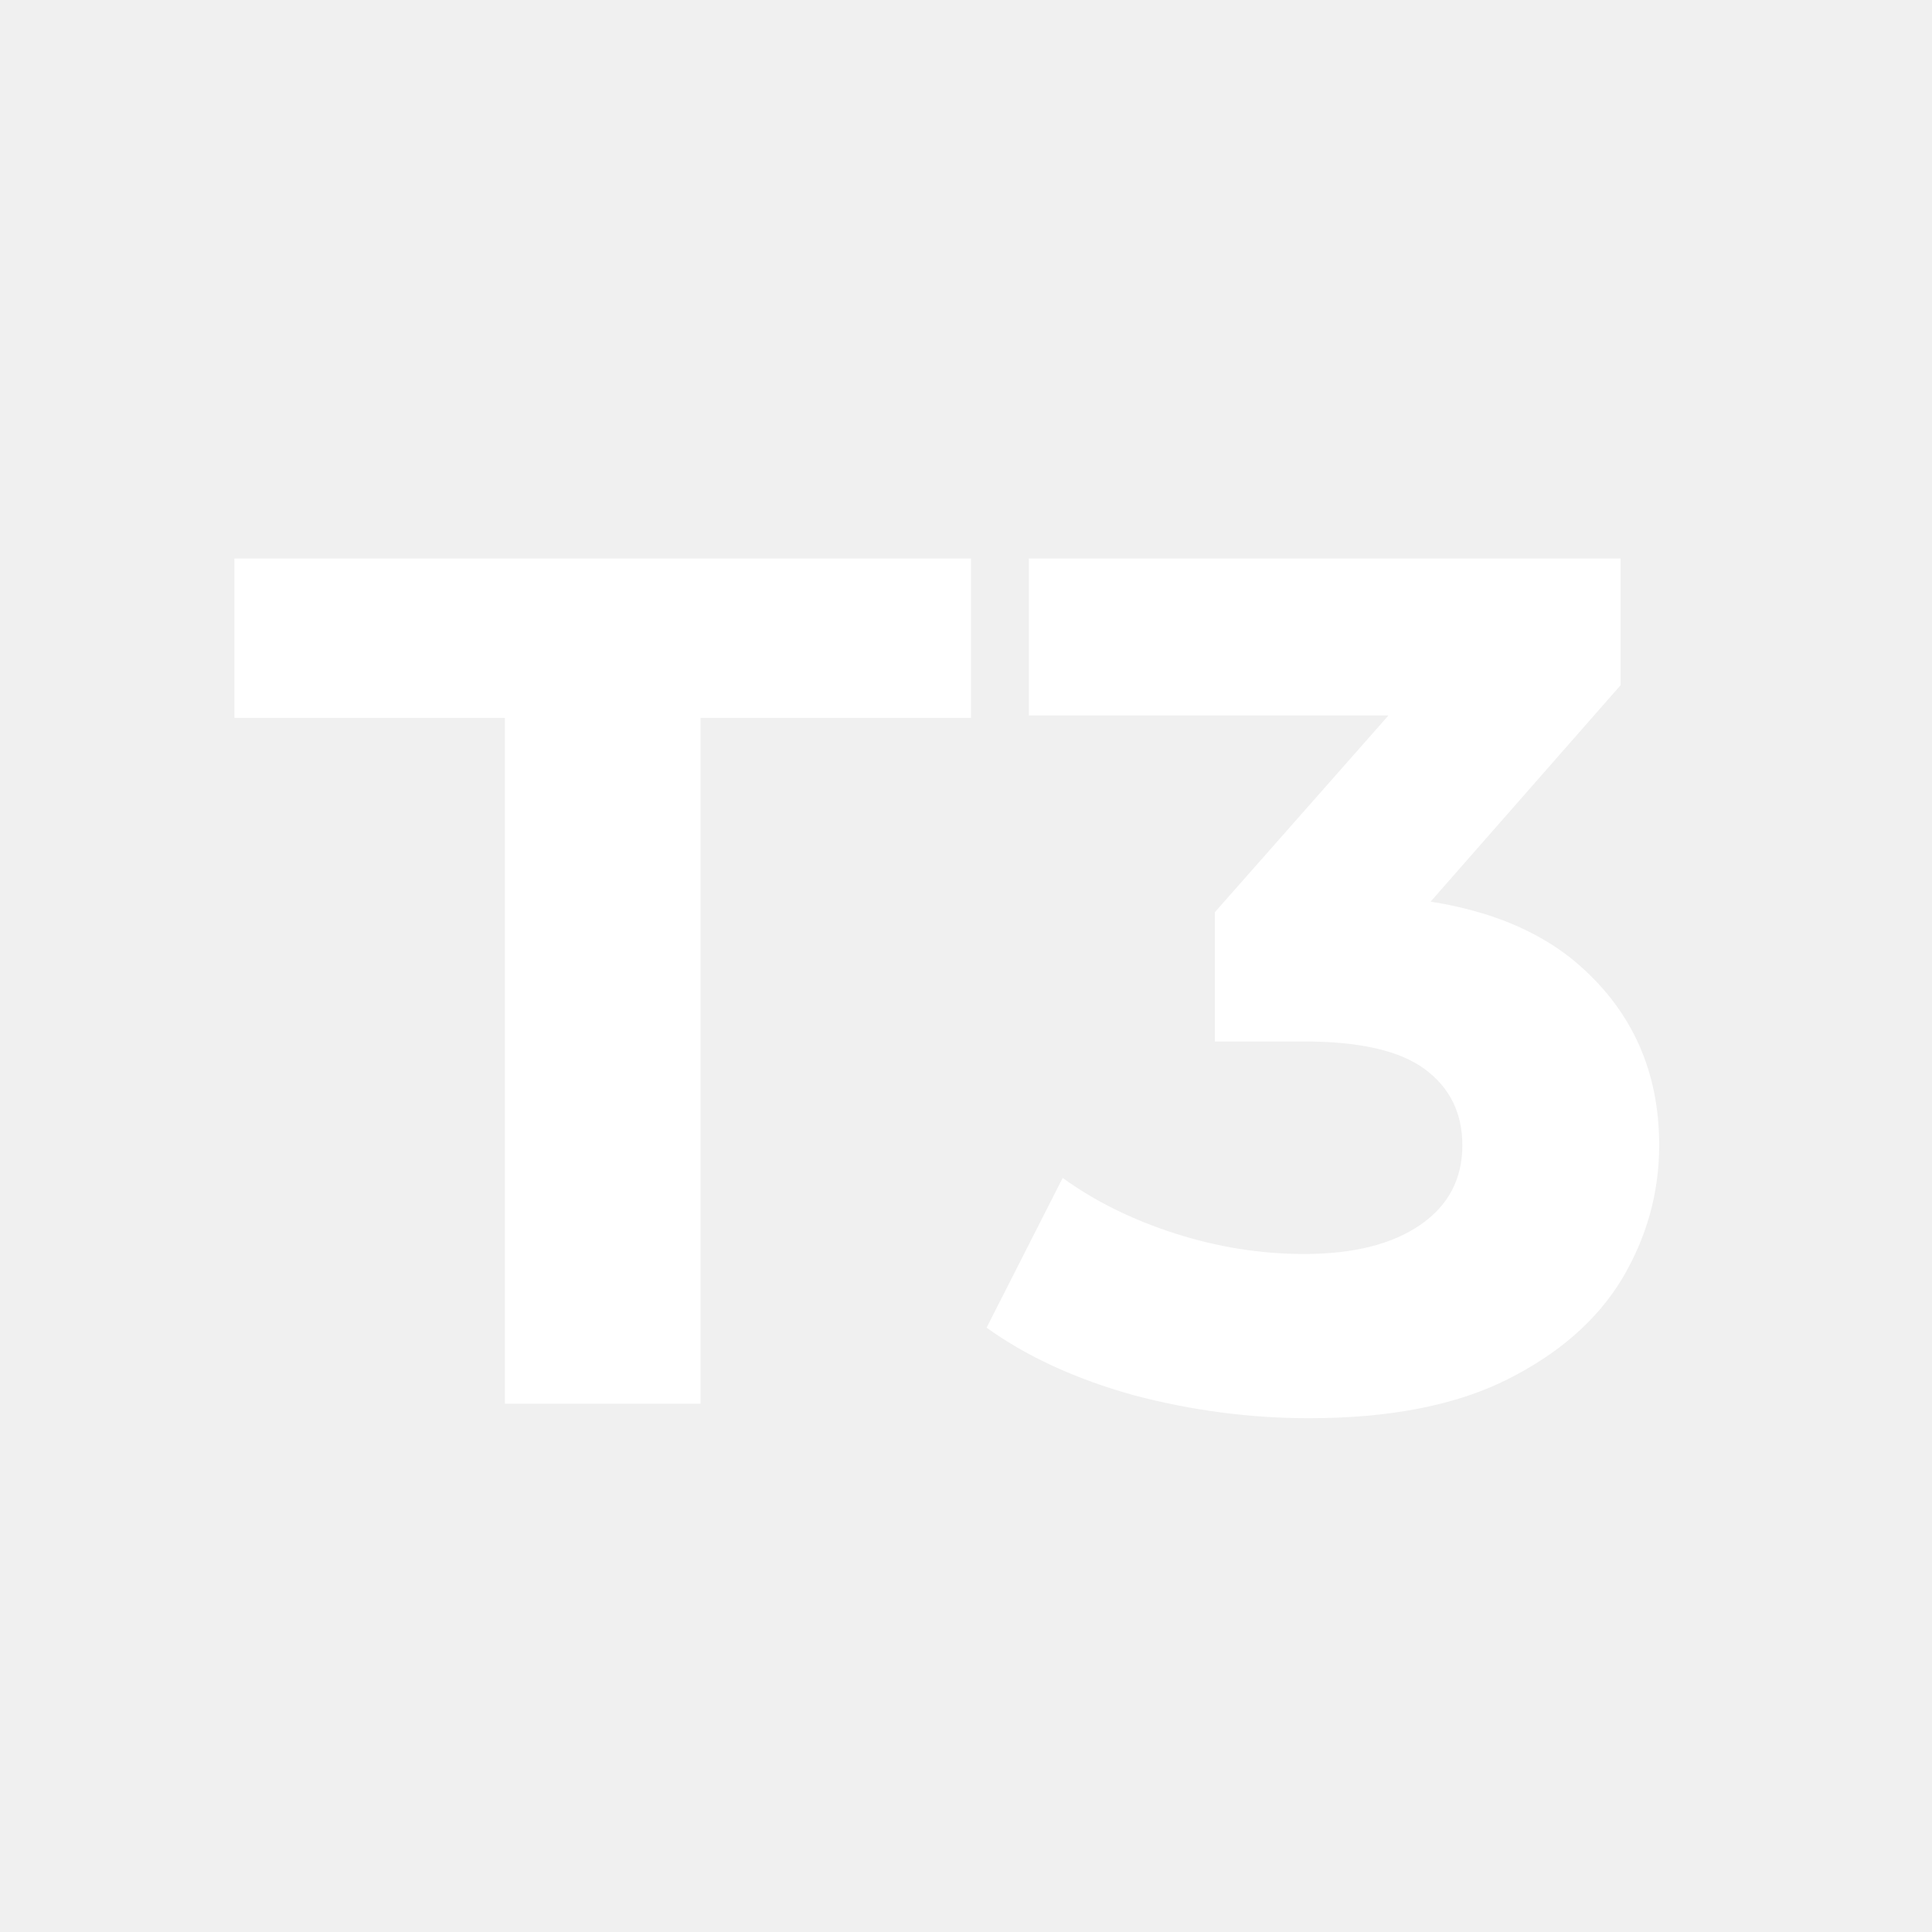
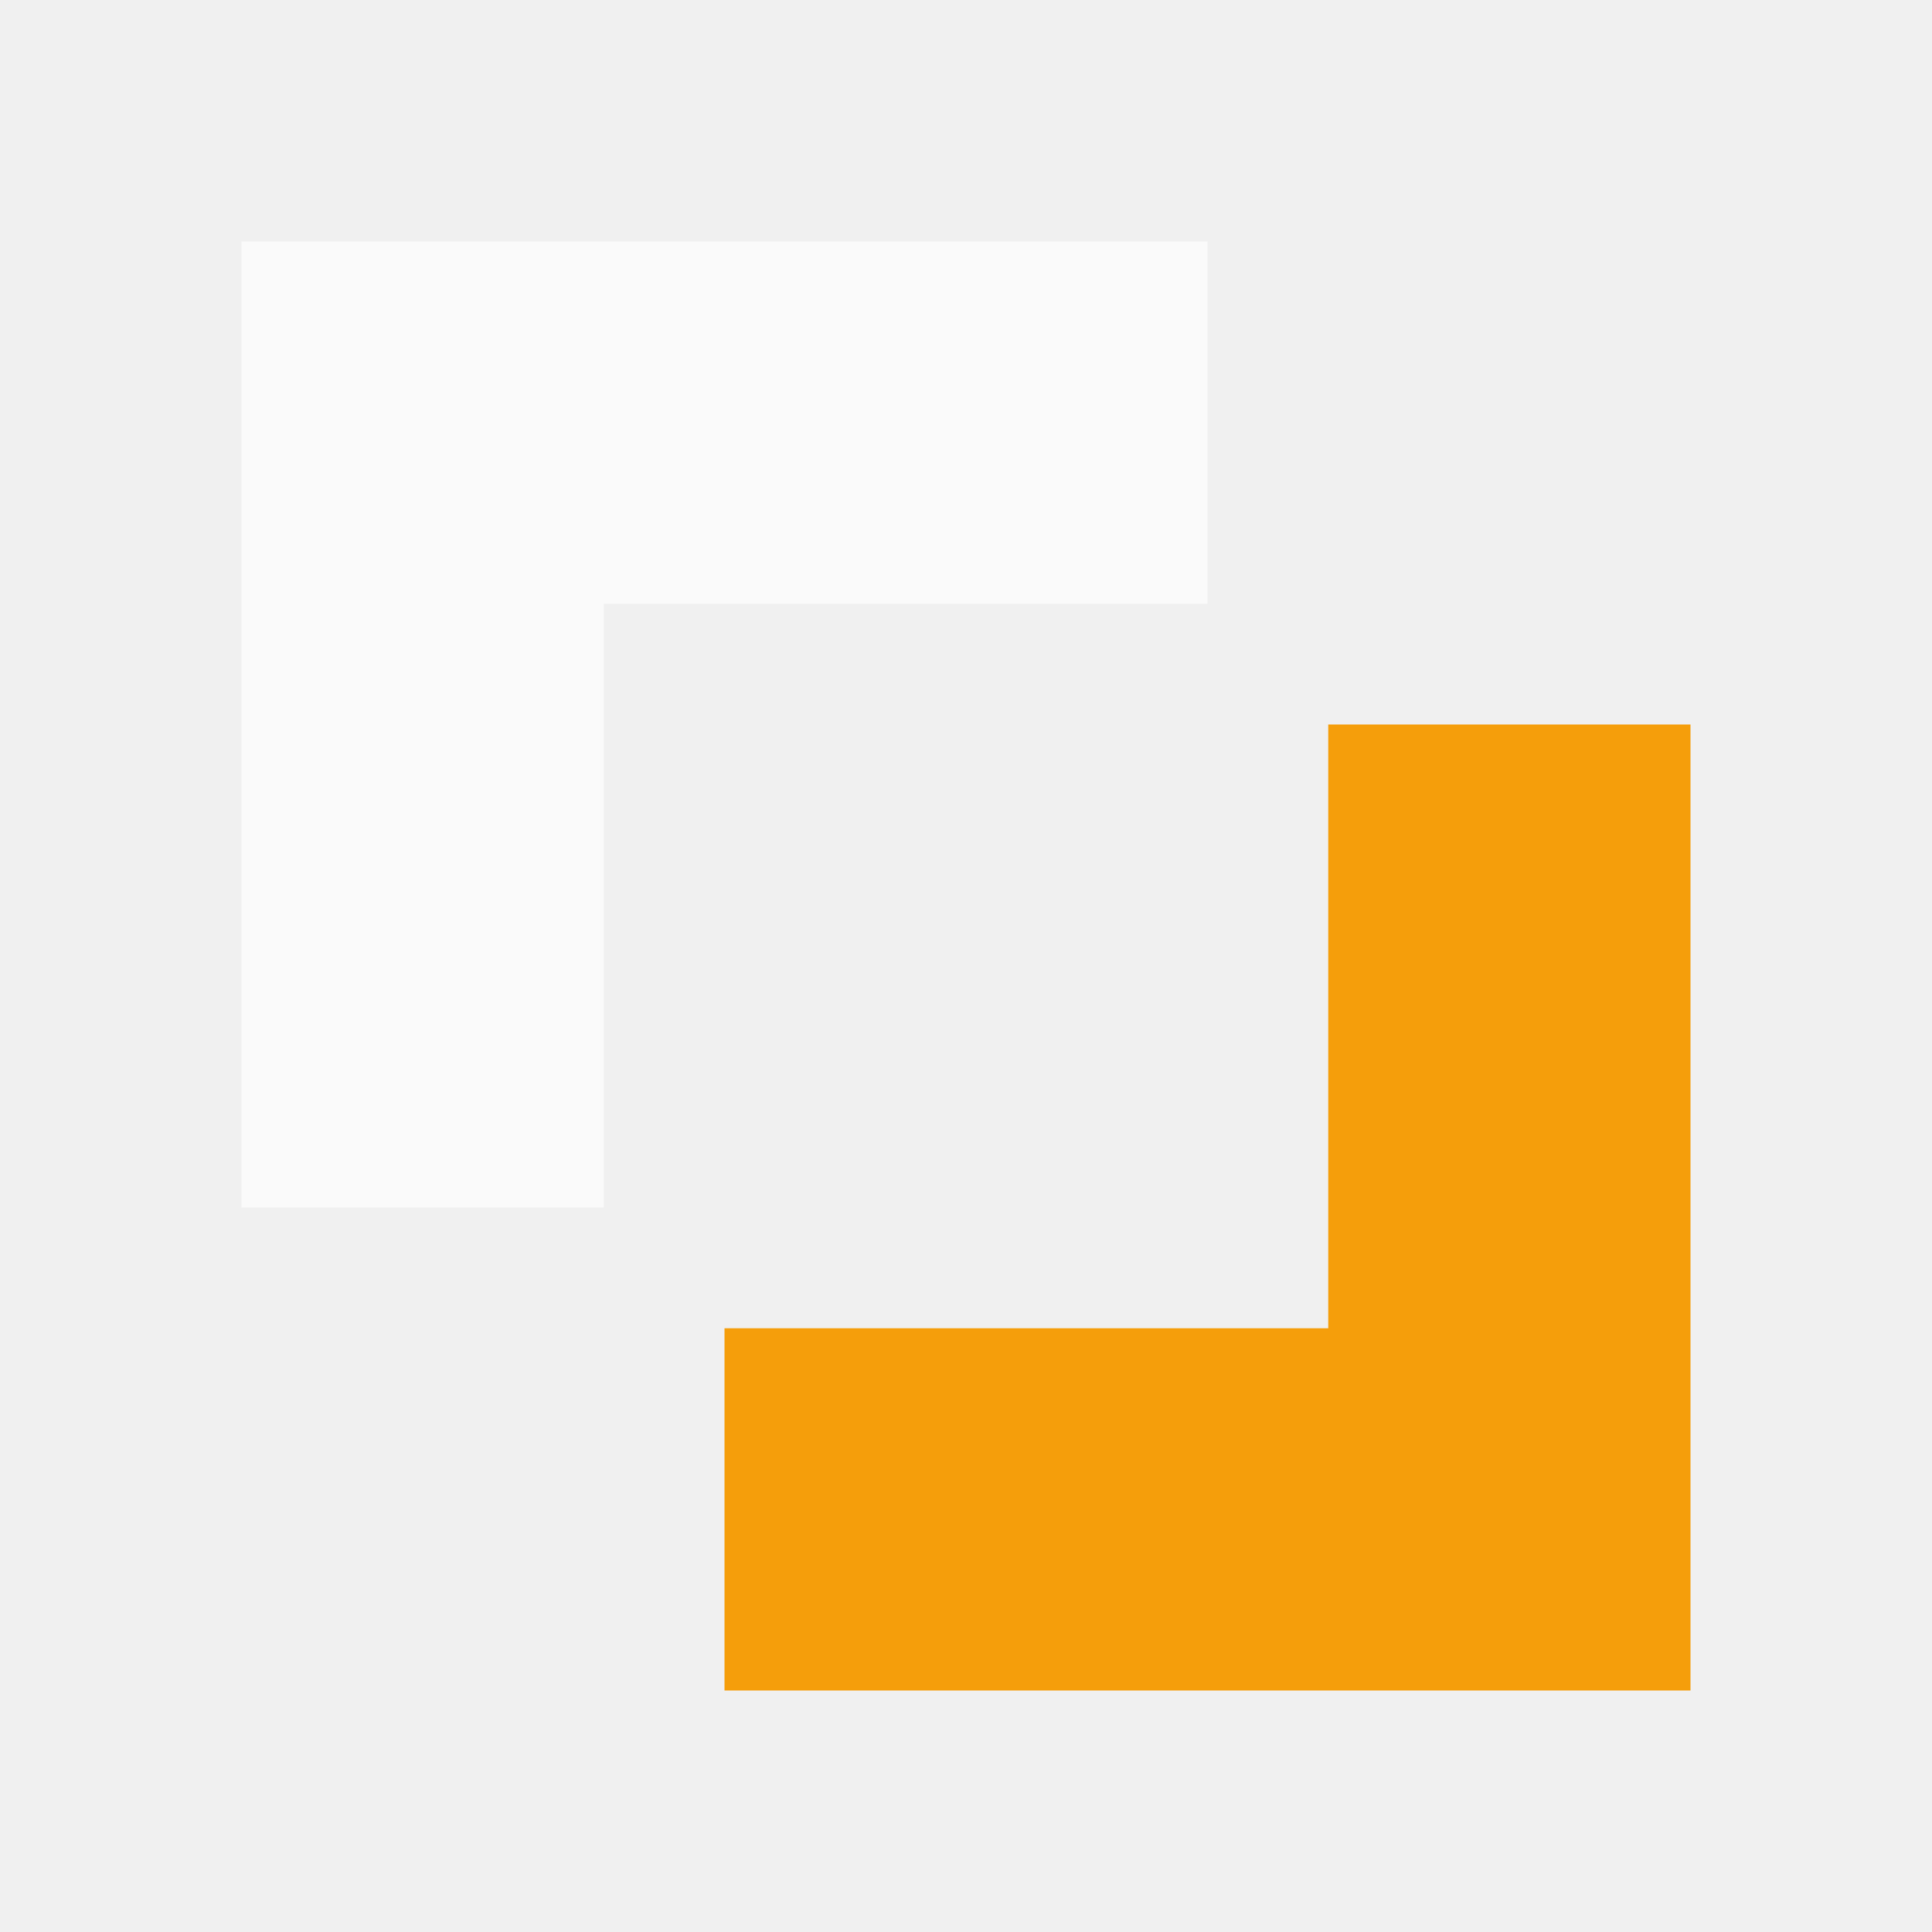
- <svg xmlns="http://www.w3.org/2000/svg" width="128" height="128" viewBox="0 0 128 128" fill="none">
-   <path d="M33.451 93V47.56H15.531V37H64.331V47.56H46.411V93H33.451ZM86.725 93.96C82.832 93.96 78.965 93.453 75.125 92.44C71.285 91.373 68.032 89.88 65.365 87.96L70.405 78.04C72.539 79.587 75.019 80.813 77.845 81.72C80.672 82.627 83.525 83.08 86.405 83.08C89.659 83.08 92.219 82.44 94.085 81.16C95.952 79.88 96.885 78.12 96.885 75.88C96.885 73.747 96.059 72.067 94.405 70.84C92.752 69.613 90.085 69 86.405 69H80.485V60.44L96.085 42.76L97.525 47.4H68.165V37H107.365V45.4L91.845 63.08L85.285 59.32H89.045C95.925 59.32 101.125 60.867 104.645 63.96C108.165 67.053 109.925 71.027 109.925 75.88C109.925 79.027 109.099 81.987 107.445 84.76C105.792 87.48 103.259 89.693 99.845 91.4C96.432 93.107 92.059 93.96 86.725 93.96Z" fill="white" />
+ <svg xmlns="http://www.w3.org/2000/svg" width="128" height="128" viewBox="0 0 32 32" fill="none">
+   <path d="M4 4H20V10H10V20H4Z" fill="#FAFAFA" />
+   <path d="M28 28H12V22H22V12H28Z" fill="#F59E0B" />
</svg>
